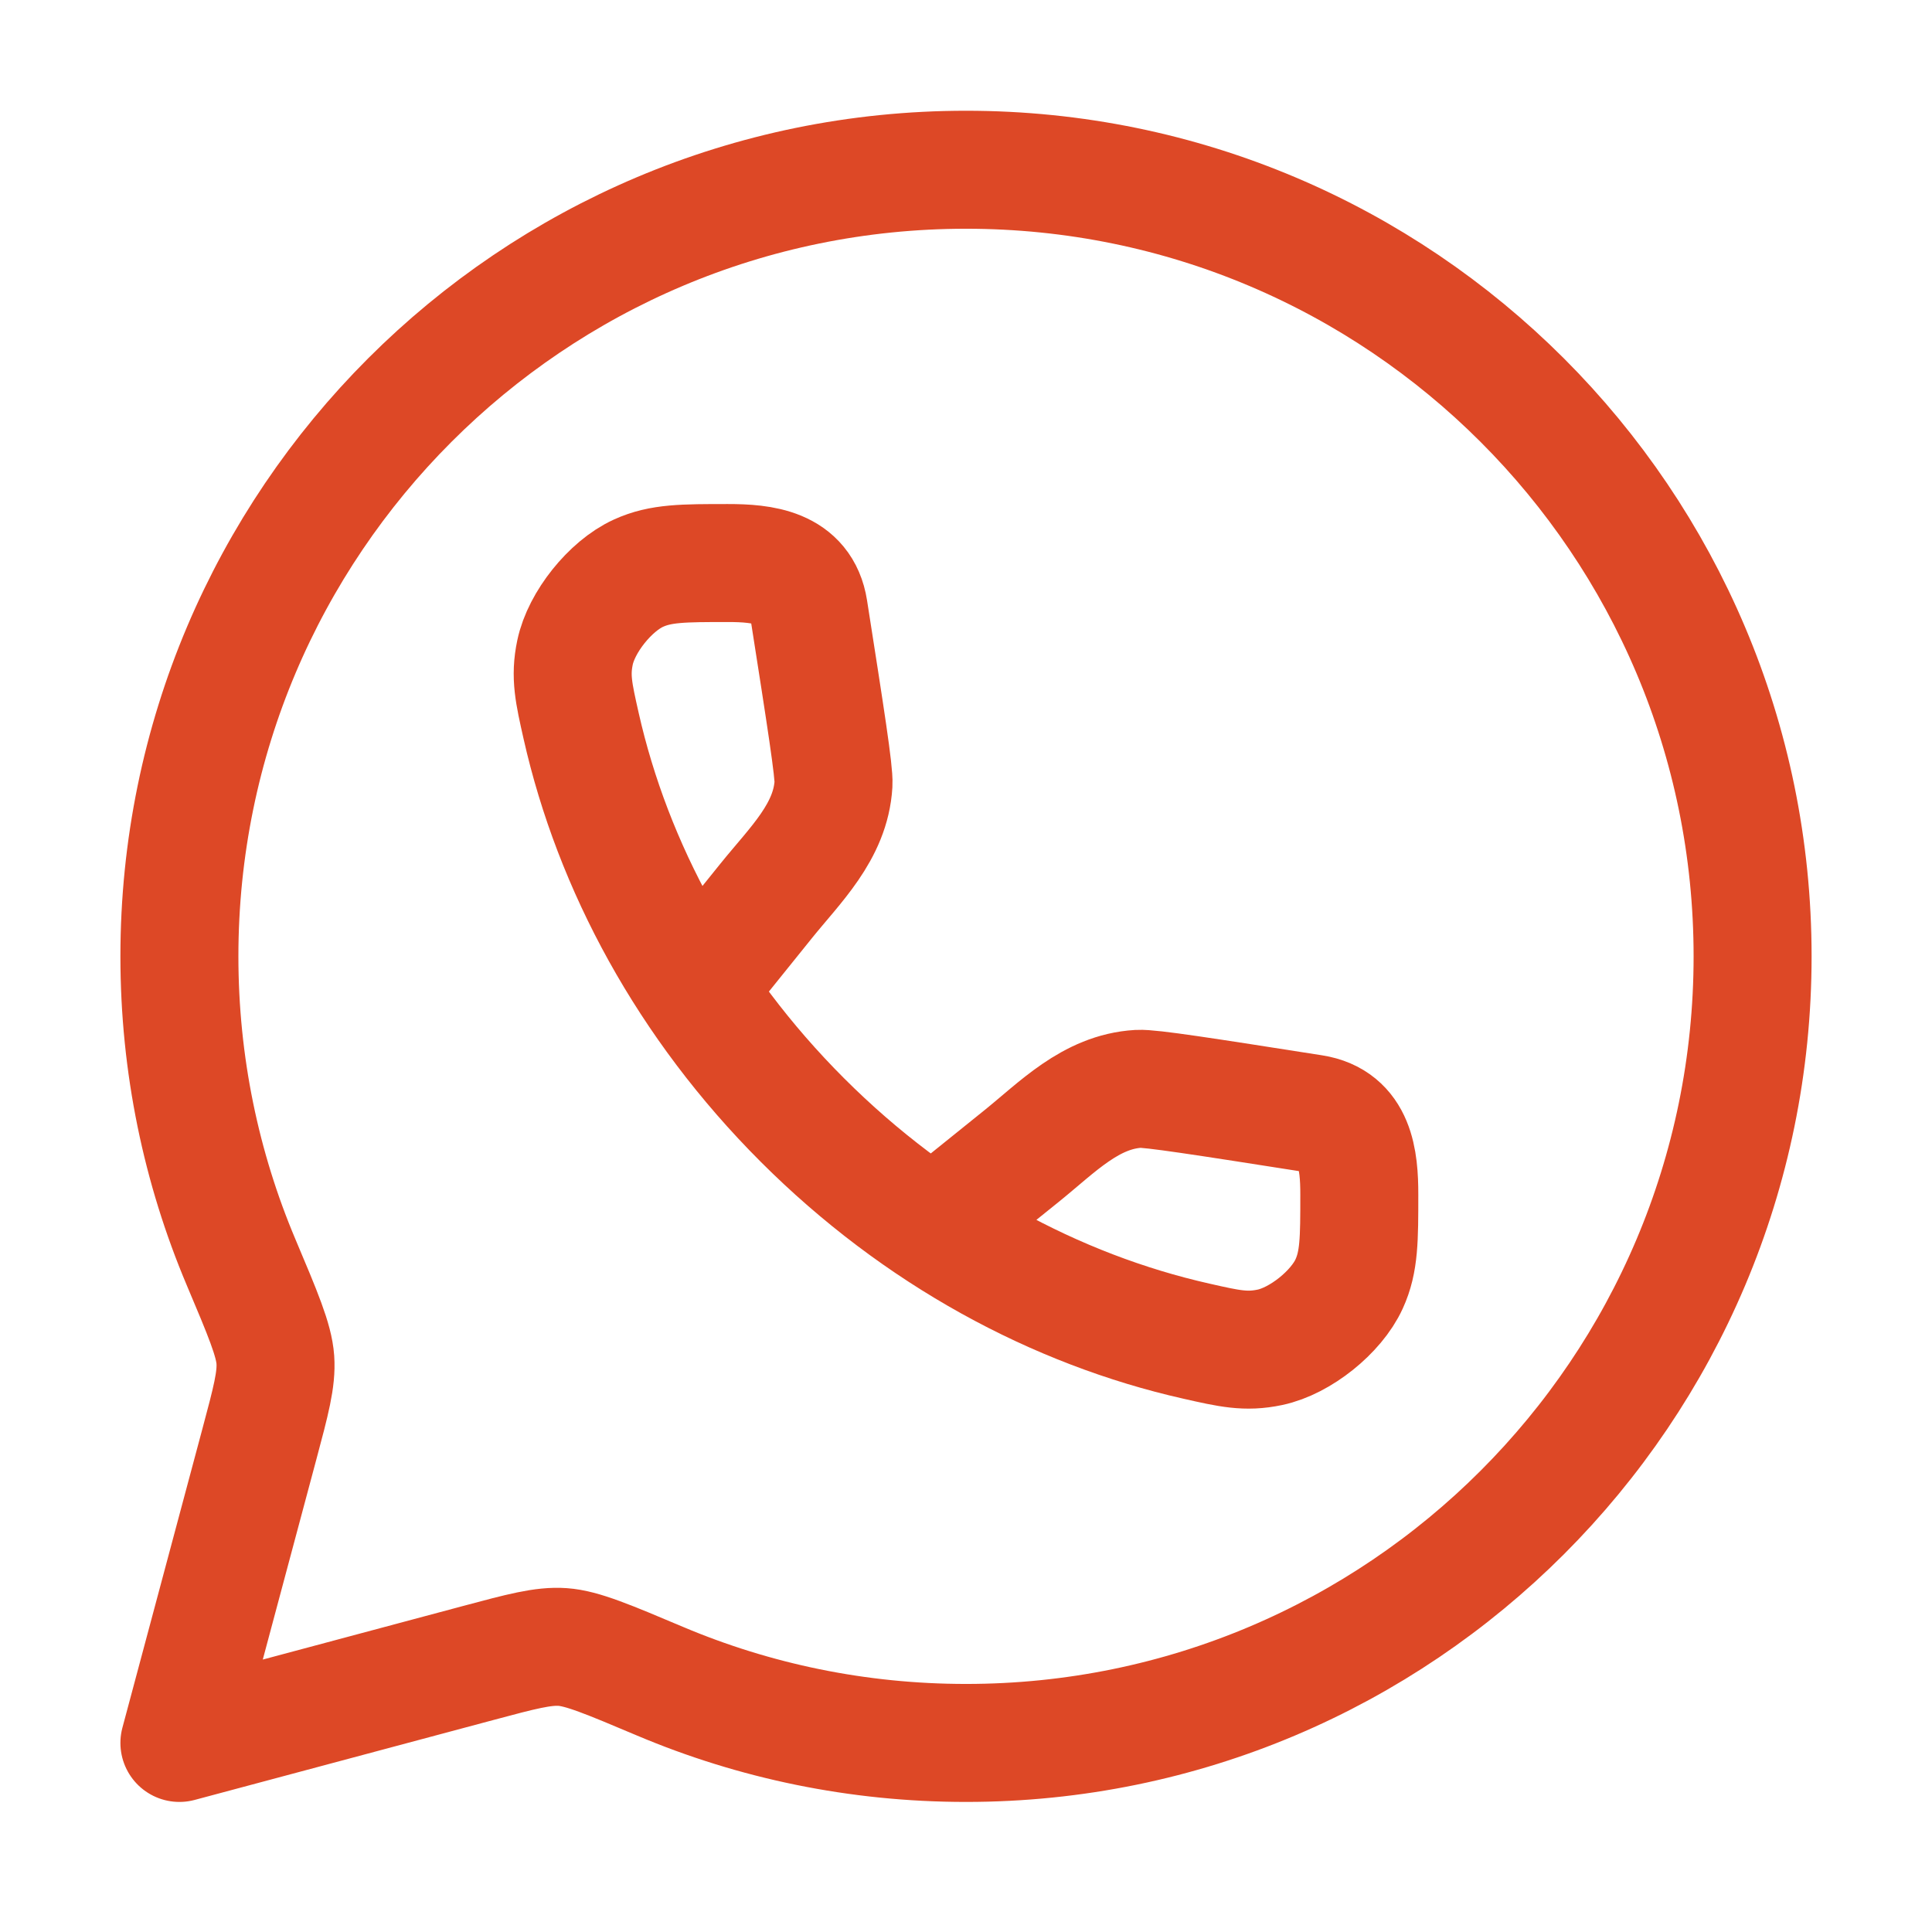
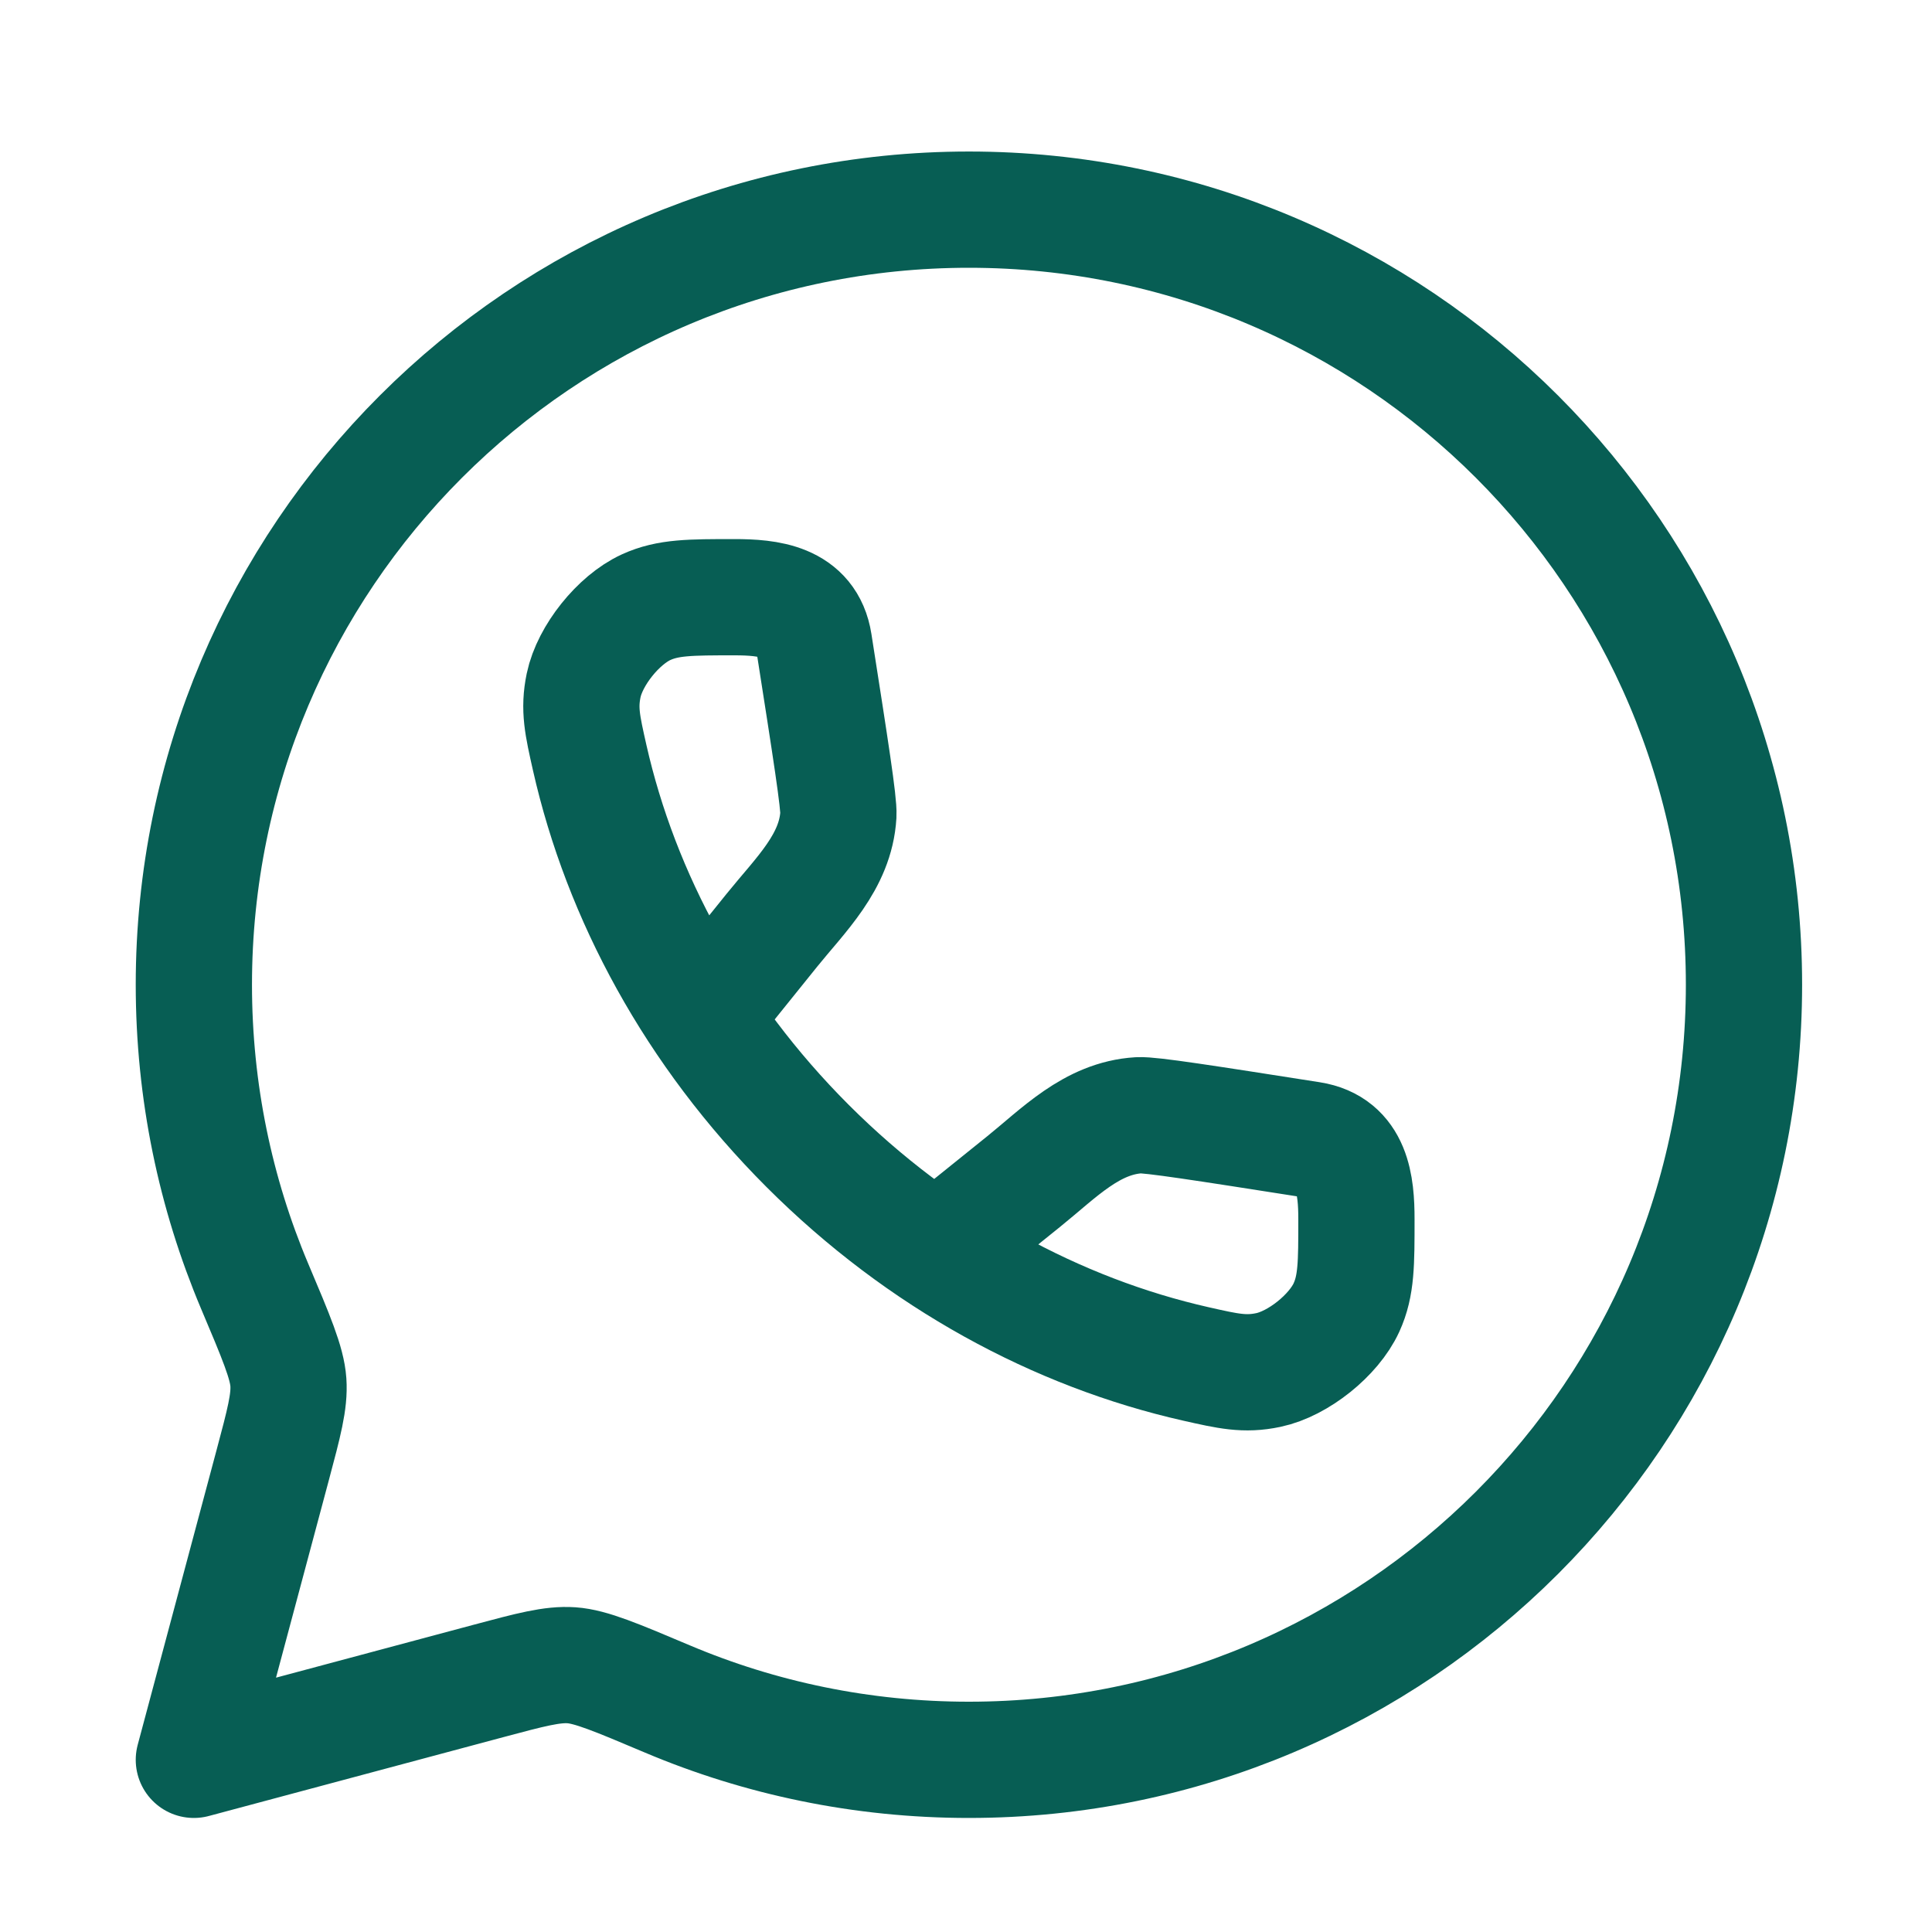
- <svg xmlns="http://www.w3.org/2000/svg" width="56" height="56" viewBox="0 0 56 56" fill="none">
-   <path d="M28 50.52C40.592 50.52 50.8 40.312 50.8 27.72C50.8 15.128 40.592 4.92 28 4.92C15.408 4.92 5.2 15.128 5.2 27.72C5.2 30.864 5.836 33.859 6.987 36.584C7.623 38.09 7.941 38.843 7.981 39.412C8.02 39.981 7.853 40.607 7.518 41.859L5.2 50.52L13.861 48.203C15.113 47.868 15.739 47.7 16.308 47.739C16.878 47.779 17.63 48.097 19.136 48.733C21.861 49.884 24.856 50.52 28 50.52Z" stroke="#DD4826" stroke-width="3.42" stroke-linejoin="round" />
-   <path d="M20.221 28.58L22.207 26.114C23.044 25.074 24.078 24.107 24.159 22.723C24.18 22.373 23.934 20.804 23.442 17.665C23.249 16.431 22.097 16.32 21.099 16.32C19.799 16.32 19.149 16.32 18.504 16.615C17.688 16.987 16.85 18.035 16.667 18.913C16.521 19.608 16.629 20.086 16.845 21.043C17.763 25.109 19.917 29.124 23.256 32.463C26.596 35.803 30.611 37.957 34.677 38.874C35.634 39.091 36.112 39.199 36.807 39.053C37.685 38.87 38.733 38.032 39.105 37.216C39.4 36.571 39.4 35.921 39.4 34.621C39.4 33.623 39.289 32.471 38.055 32.278C34.916 31.786 33.347 31.54 32.997 31.561C31.613 31.642 30.646 32.676 29.606 33.513L27.14 35.499" stroke="#DD4826" stroke-width="3.42" />
+ <svg xmlns="http://www.w3.org/2000/svg" width="35" height="35" viewBox="0 0 35 35" fill="none">
+   <path d="M17.553 31.881C25.308 31.881 31.594 25.594 31.594 17.839C31.594 10.085 25.308 3.798 17.553 3.798C9.798 3.798 3.512 10.085 3.512 17.839C3.512 19.776 3.904 21.62 4.612 23.298C5.004 24.225 5.2 24.689 5.224 25.04C5.248 25.39 5.145 25.776 4.939 26.547L3.512 31.881L8.846 30.453C9.617 30.247 10.002 30.144 10.353 30.168C10.703 30.192 11.167 30.388 12.094 30.78C13.772 31.489 15.617 31.881 17.553 31.881Z" stroke="#075E54" stroke-width="2.106" stroke-linejoin="round" />
+   <path d="M12.762 18.369L13.985 16.85C14.501 16.21 15.138 15.614 15.188 14.762C15.2 14.546 15.049 13.58 14.746 11.647C14.627 10.887 13.917 10.819 13.303 10.819C12.502 10.819 12.102 10.819 11.705 11C11.202 11.23 10.686 11.875 10.573 12.416C10.484 12.843 10.55 13.138 10.683 13.727C11.249 16.231 12.575 18.704 14.632 20.761C16.688 22.817 19.161 24.143 21.665 24.709C22.254 24.842 22.549 24.909 22.977 24.819C23.517 24.706 24.162 24.19 24.392 23.688C24.574 23.29 24.573 22.89 24.573 22.089C24.573 21.475 24.505 20.765 23.745 20.646C21.812 20.343 20.846 20.192 20.63 20.204C19.778 20.255 19.182 20.892 18.542 21.407L17.023 22.63" stroke="#075E54" stroke-width="2.106" />
</svg>
